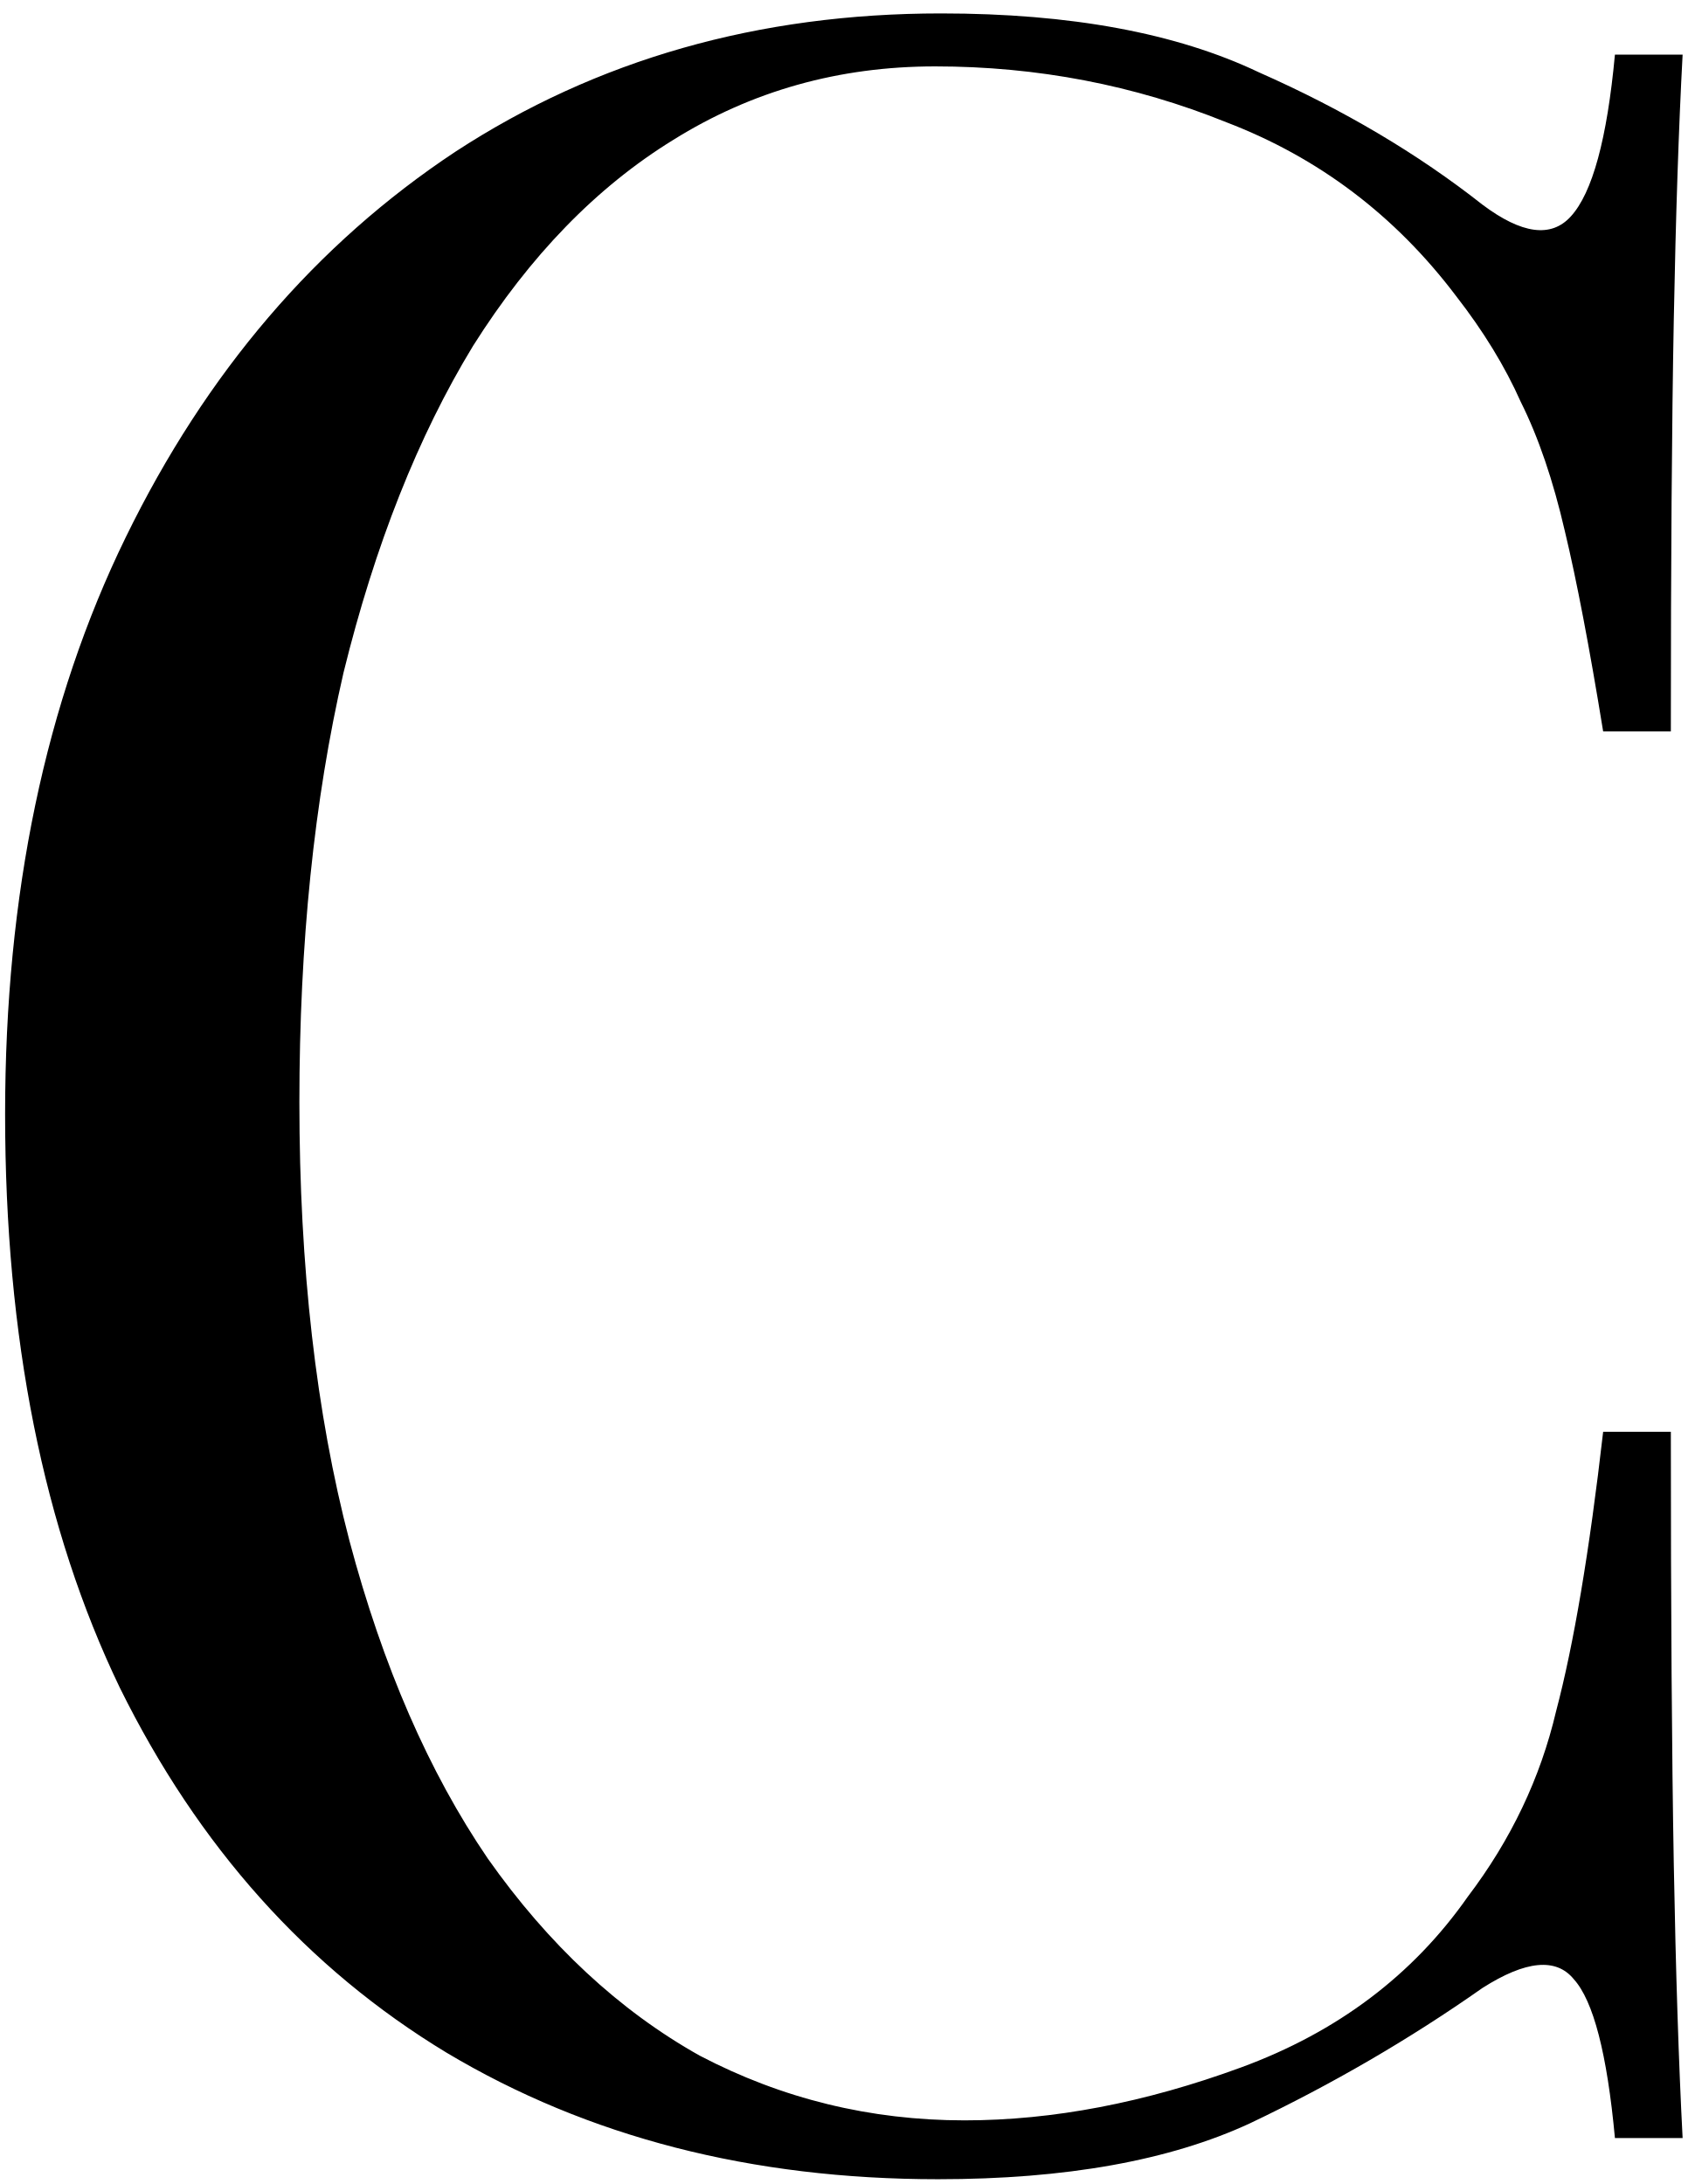
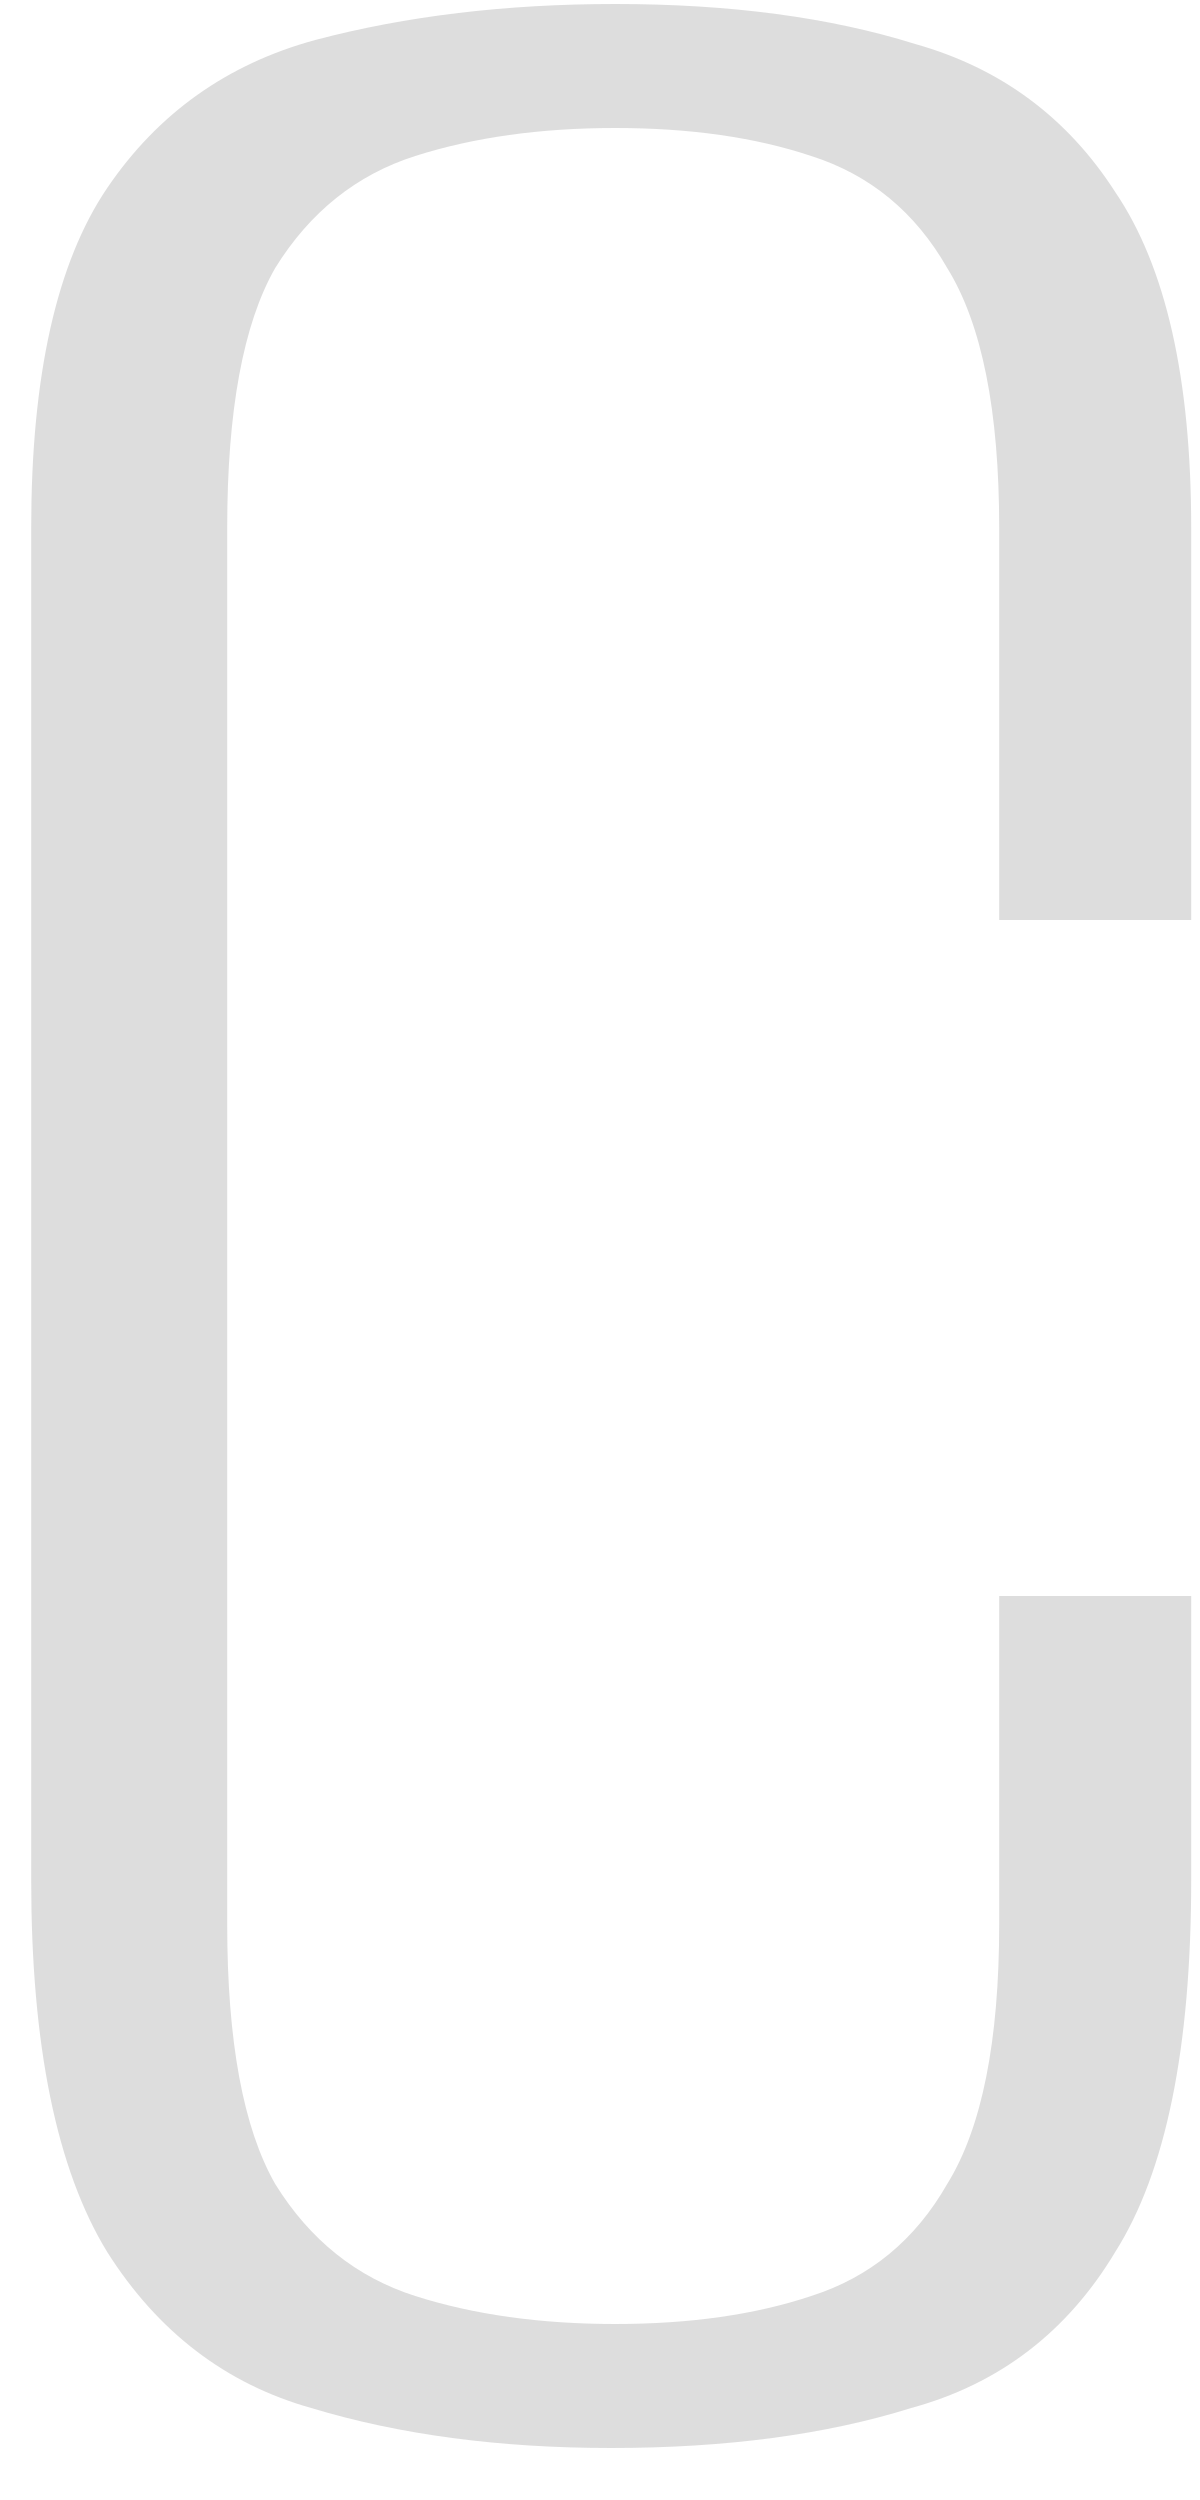
- <svg xmlns="http://www.w3.org/2000/svg" width="74" height="95" viewBox="0 0 74 95" fill="none">
-   <path d="M40.925 0.584C46.557 0.584 51.166 1.437 54.749 3.144C58.419 4.765 61.661 6.685 64.478 8.904C66.184 10.184 67.464 10.355 68.317 9.416C69.256 8.392 69.896 6.045 70.237 2.376H73.181C73.011 5.533 72.883 9.373 72.797 13.896C72.712 18.419 72.669 24.392 72.669 31.816H69.725C69.128 28.147 68.573 25.245 68.061 23.112C67.549 20.893 66.909 19.016 66.141 17.48C65.459 15.944 64.52 14.408 63.325 12.872C60.68 9.373 57.352 6.856 53.342 5.32C49.331 3.699 45.107 2.888 40.669 2.888C36.488 2.888 32.691 3.955 29.277 6.088C25.95 8.136 23.048 11.123 20.573 15.048C18.184 18.973 16.307 23.709 14.941 29.256C13.662 34.803 13.021 41.032 13.021 47.944C13.021 55.112 13.747 61.469 15.197 67.016C16.648 72.477 18.654 77.085 21.213 80.84C23.859 84.595 26.931 87.453 30.43 89.416C34.014 91.293 37.853 92.232 41.95 92.232C45.789 92.232 49.8 91.464 53.981 89.928C58.163 88.392 61.448 85.917 63.837 82.504C65.715 80.029 66.995 77.341 67.677 74.44C68.445 71.539 69.128 67.485 69.725 62.28H72.669C72.669 70.045 72.712 76.317 72.797 81.096C72.883 85.789 73.011 89.757 73.181 93H70.237C69.896 89.331 69.299 87.027 68.445 86.088C67.677 85.149 66.355 85.277 64.478 86.472C61.32 88.691 57.95 90.653 54.365 92.36C50.867 93.981 46.344 94.792 40.797 94.792C32.691 94.792 25.566 92.957 19.422 89.288C13.363 85.619 8.627 80.328 5.213 73.416C1.885 66.504 0.222 58.184 0.222 48.456C0.222 38.899 1.971 30.536 5.47 23.368C8.968 16.2 13.747 10.611 19.805 6.6C25.95 2.589 32.989 0.584 40.925 0.584Z" fill="black" />
+ <svg xmlns="http://www.w3.org/2000/svg" width="12" height="25" viewBox="0 0 12 25" fill="none">
+   <path d="M6.112 24.48C4.992 24.48 3.992 24.347 3.112 24.08C2.259 23.84 1.579 23.32 1.072 22.52C0.566 21.693 0.312 20.453 0.312 18.8V5.28C0.312 3.76 0.566 2.627 1.072 1.88C1.579 1.133 2.272 0.64 3.152 0.4C4.059 0.16 5.059 0.04 6.152 0.04C7.299 0.04 8.299 0.173 9.152 0.44C10.005 0.68 10.672 1.173 11.152 1.92C11.659 2.667 11.912 3.787 11.912 5.28V9.2H9.992V5.28C9.992 4.107 9.819 3.24 9.472 2.68C9.152 2.12 8.699 1.747 8.112 1.56C7.552 1.373 6.899 1.28 6.152 1.28C5.406 1.28 4.739 1.373 4.152 1.56C3.566 1.747 3.099 2.12 2.752 2.68C2.432 3.24 2.272 4.107 2.272 5.28V19.24C2.272 20.413 2.432 21.28 2.752 21.84C3.099 22.4 3.566 22.773 4.152 22.96C4.739 23.147 5.406 23.24 6.152 23.24C6.899 23.24 7.552 23.147 8.112 22.96C8.699 22.773 9.152 22.4 9.472 21.84C9.819 21.28 9.992 20.413 9.992 19.24V15.96H11.912V18.8C11.912 20.48 11.659 21.72 11.152 22.52C10.672 23.32 9.992 23.84 9.112 24.08C8.259 24.347 7.259 24.48 6.112 24.48Z" fill="#DDDDDD" />
</svg>
